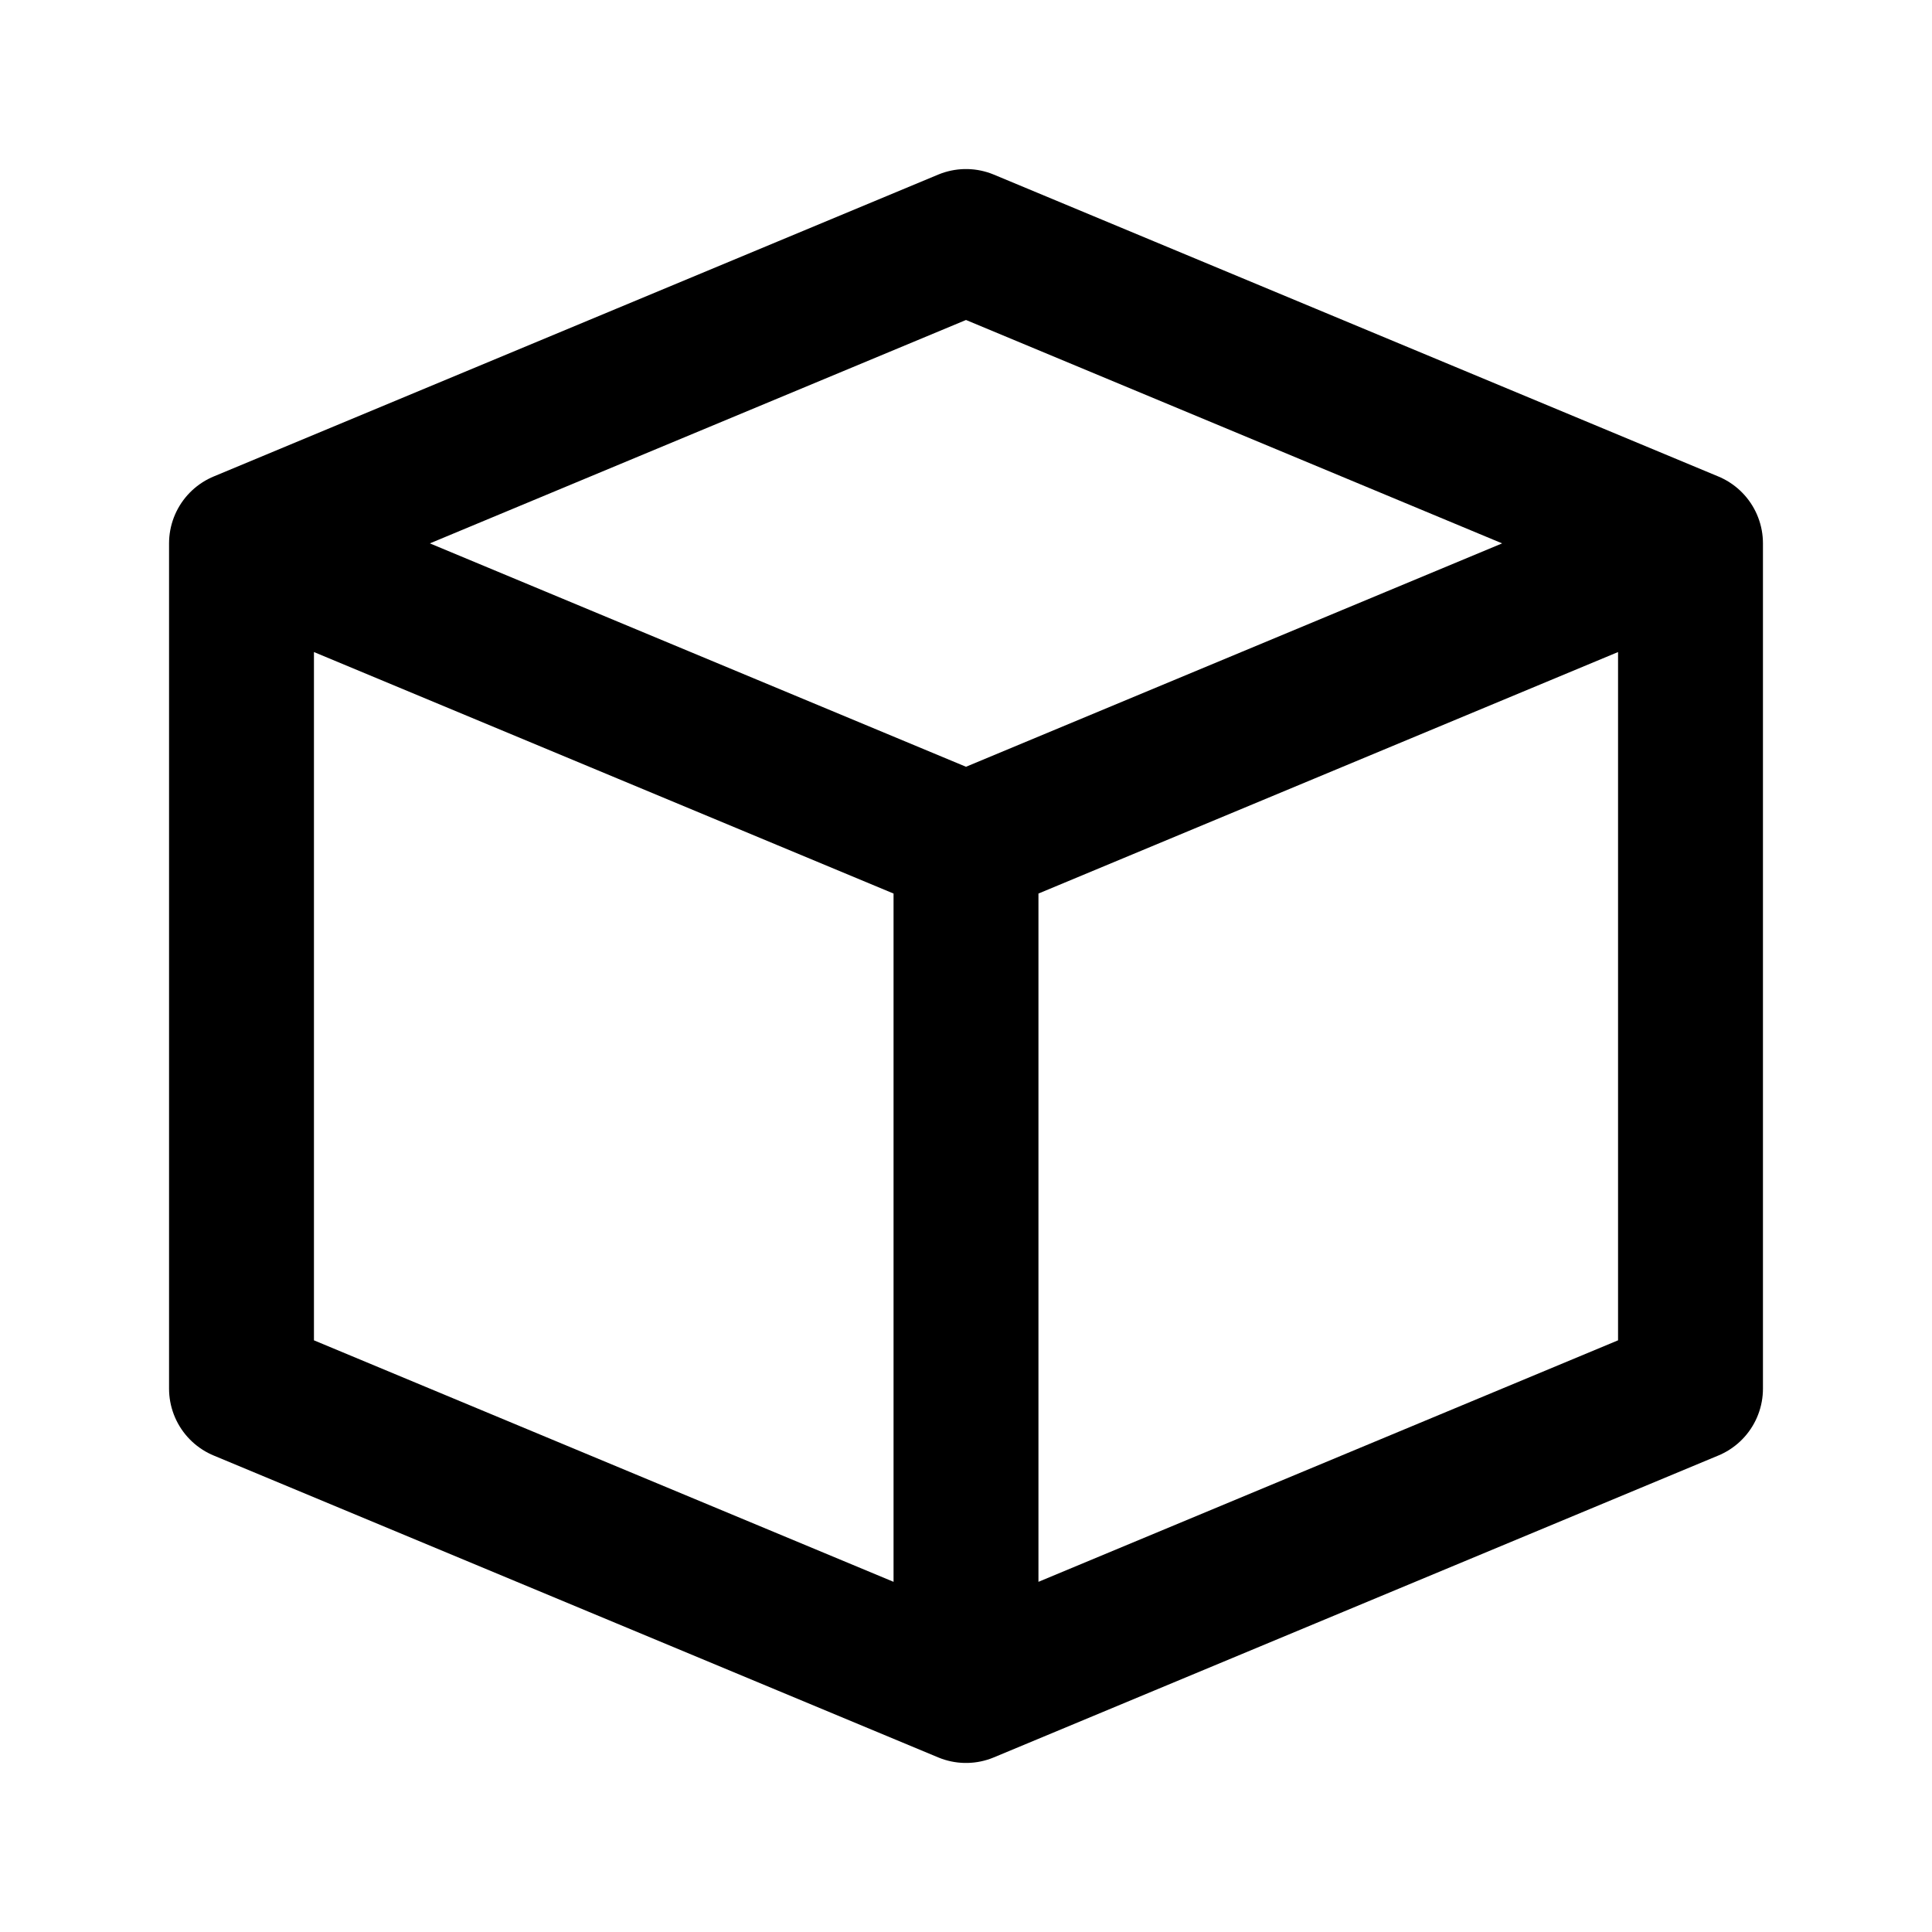
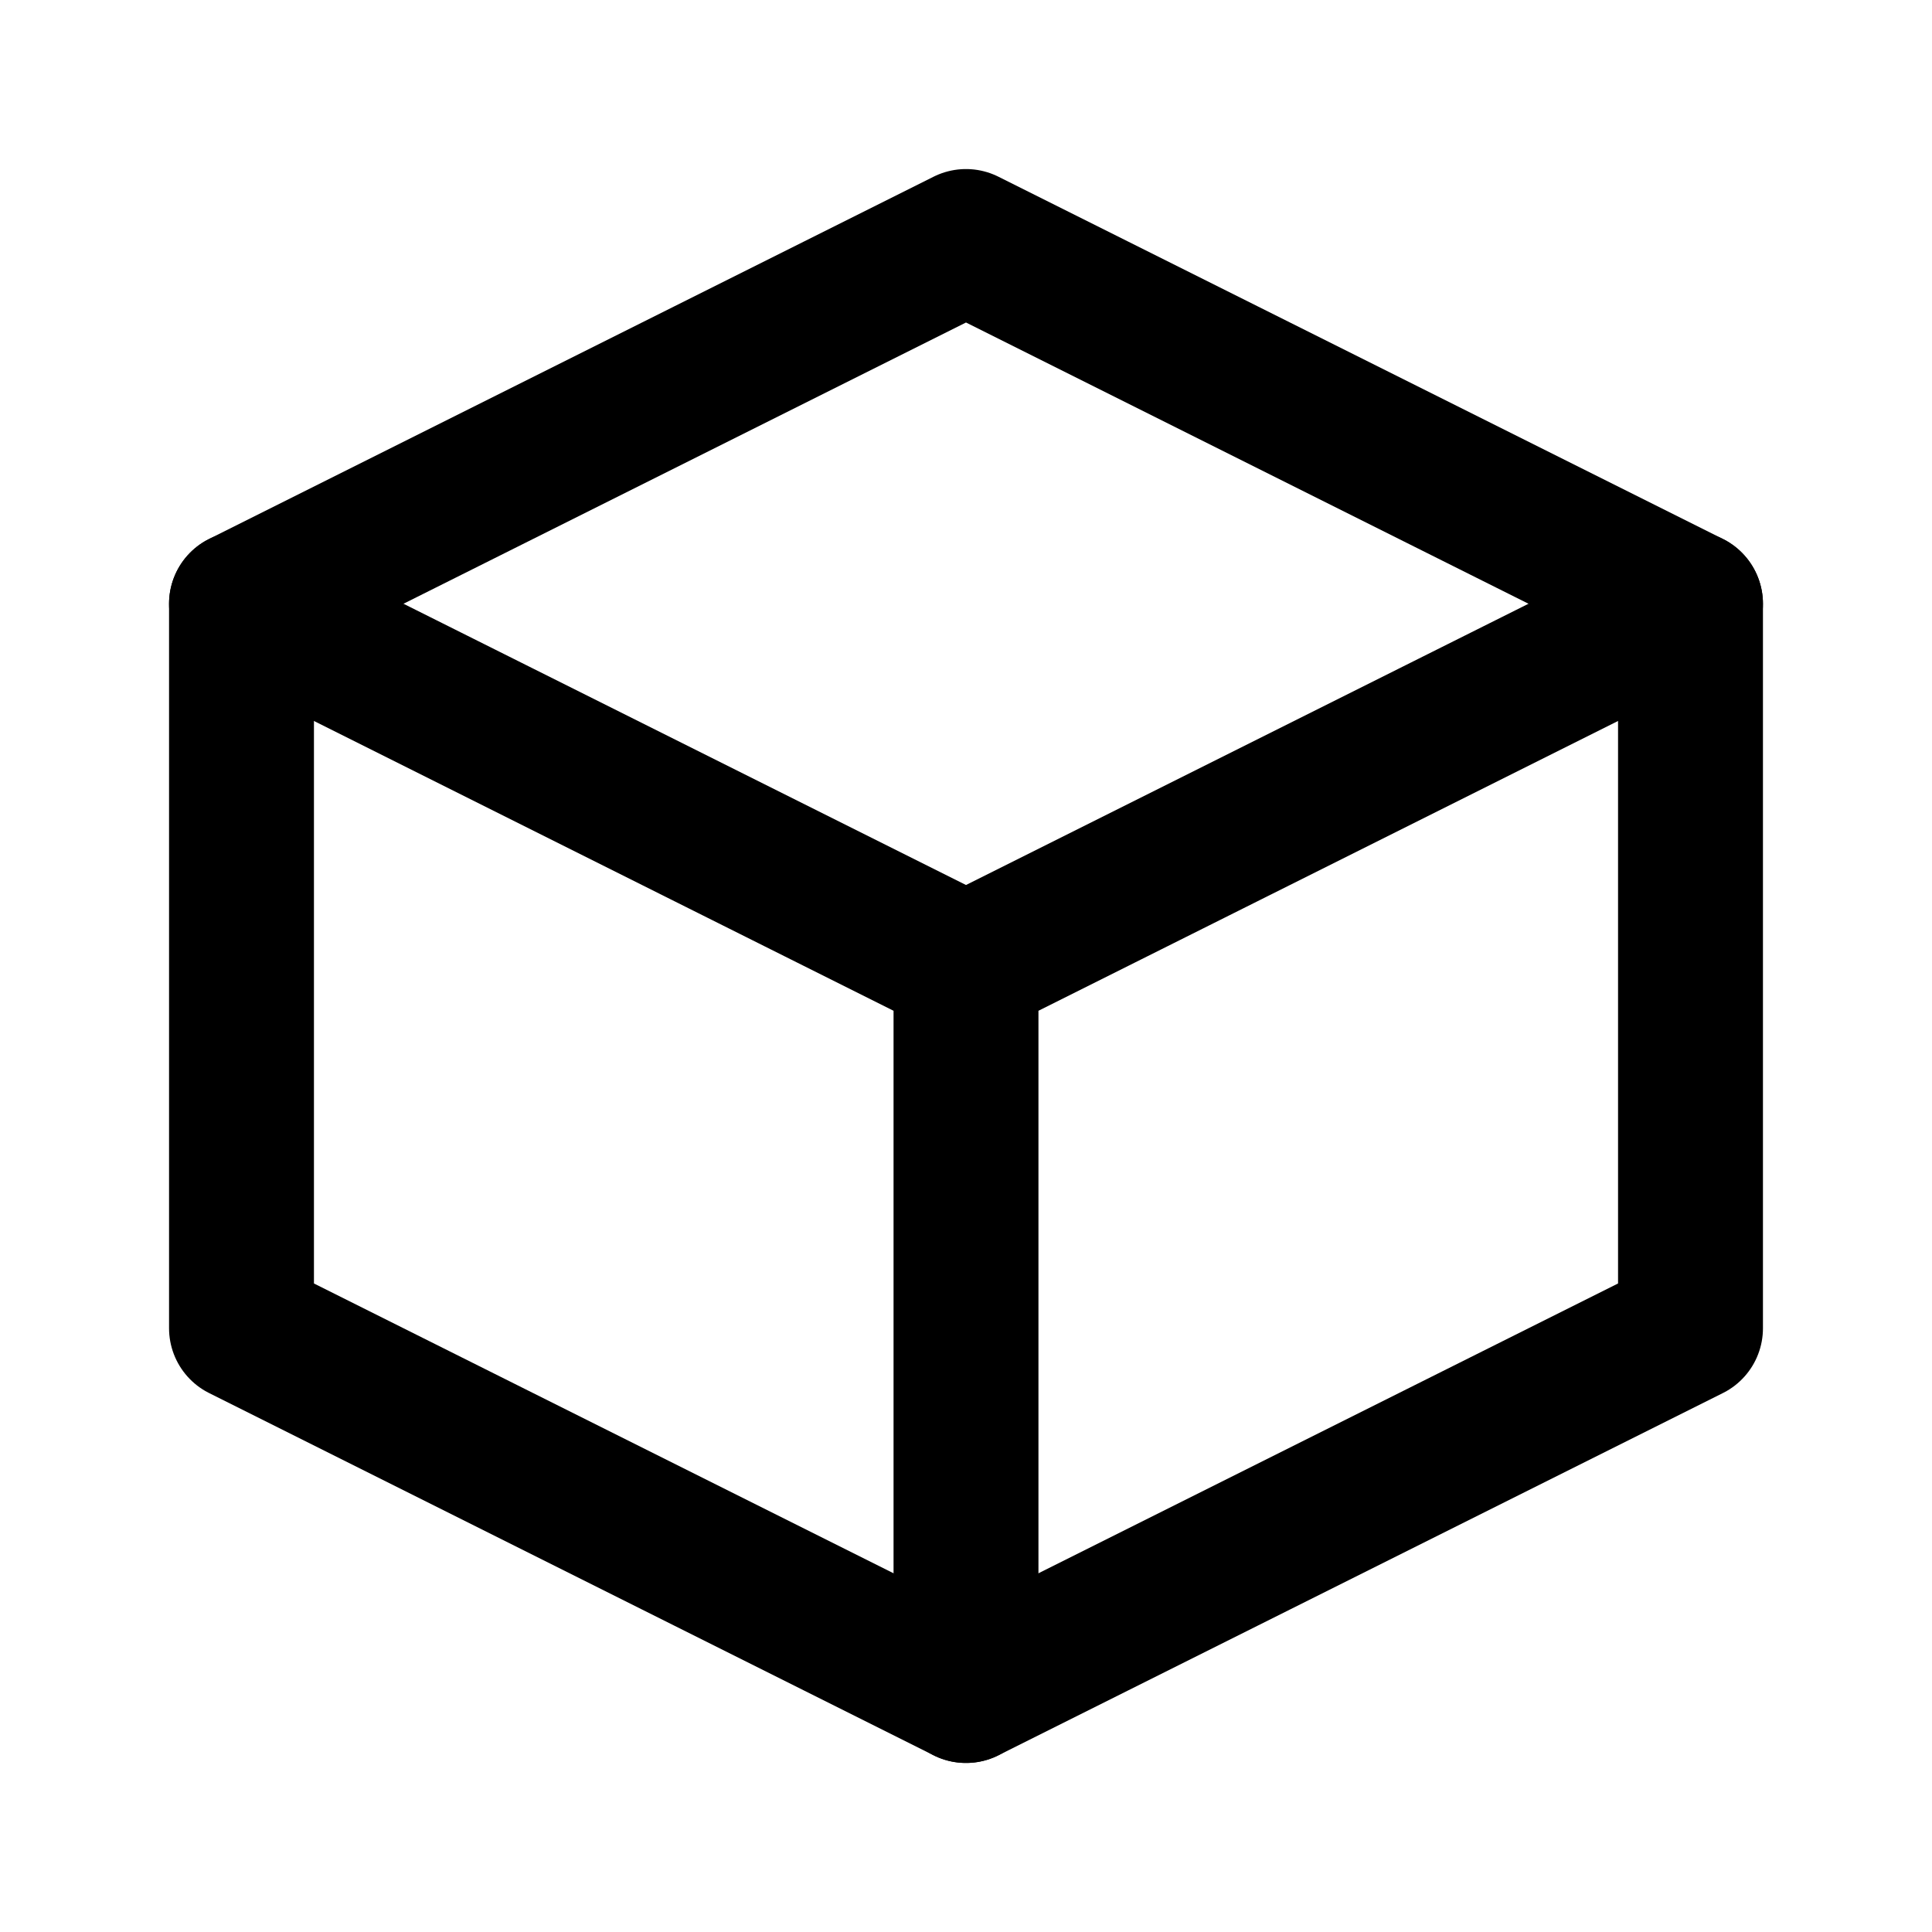
- <svg xmlns="http://www.w3.org/2000/svg" viewBox="0 0 16 16" fill="currentColor">
-   <path d="M2 4.5 8 2l6 2.5v7L8 14l-6-2.5Z M2 4.5 8 7l6-2.5M8 7v7" fill="none" stroke="currentColor" stroke-width="1.2" stroke-linejoin="round" />
+ <svg xmlns="http://www.w3.org/2000/svg" viewBox="0 0 24 24" fill="none" stroke="currentColor" stroke-width="1.8" stroke-linecap="round" stroke-linejoin="round">
+   <path d="M3 7.5 12 3l9 4.5v9L12 21l-9-4.5Z" />
+   <path d="m3 7.5 9 4.5 9-4.5M12 12v9" />
</svg>
